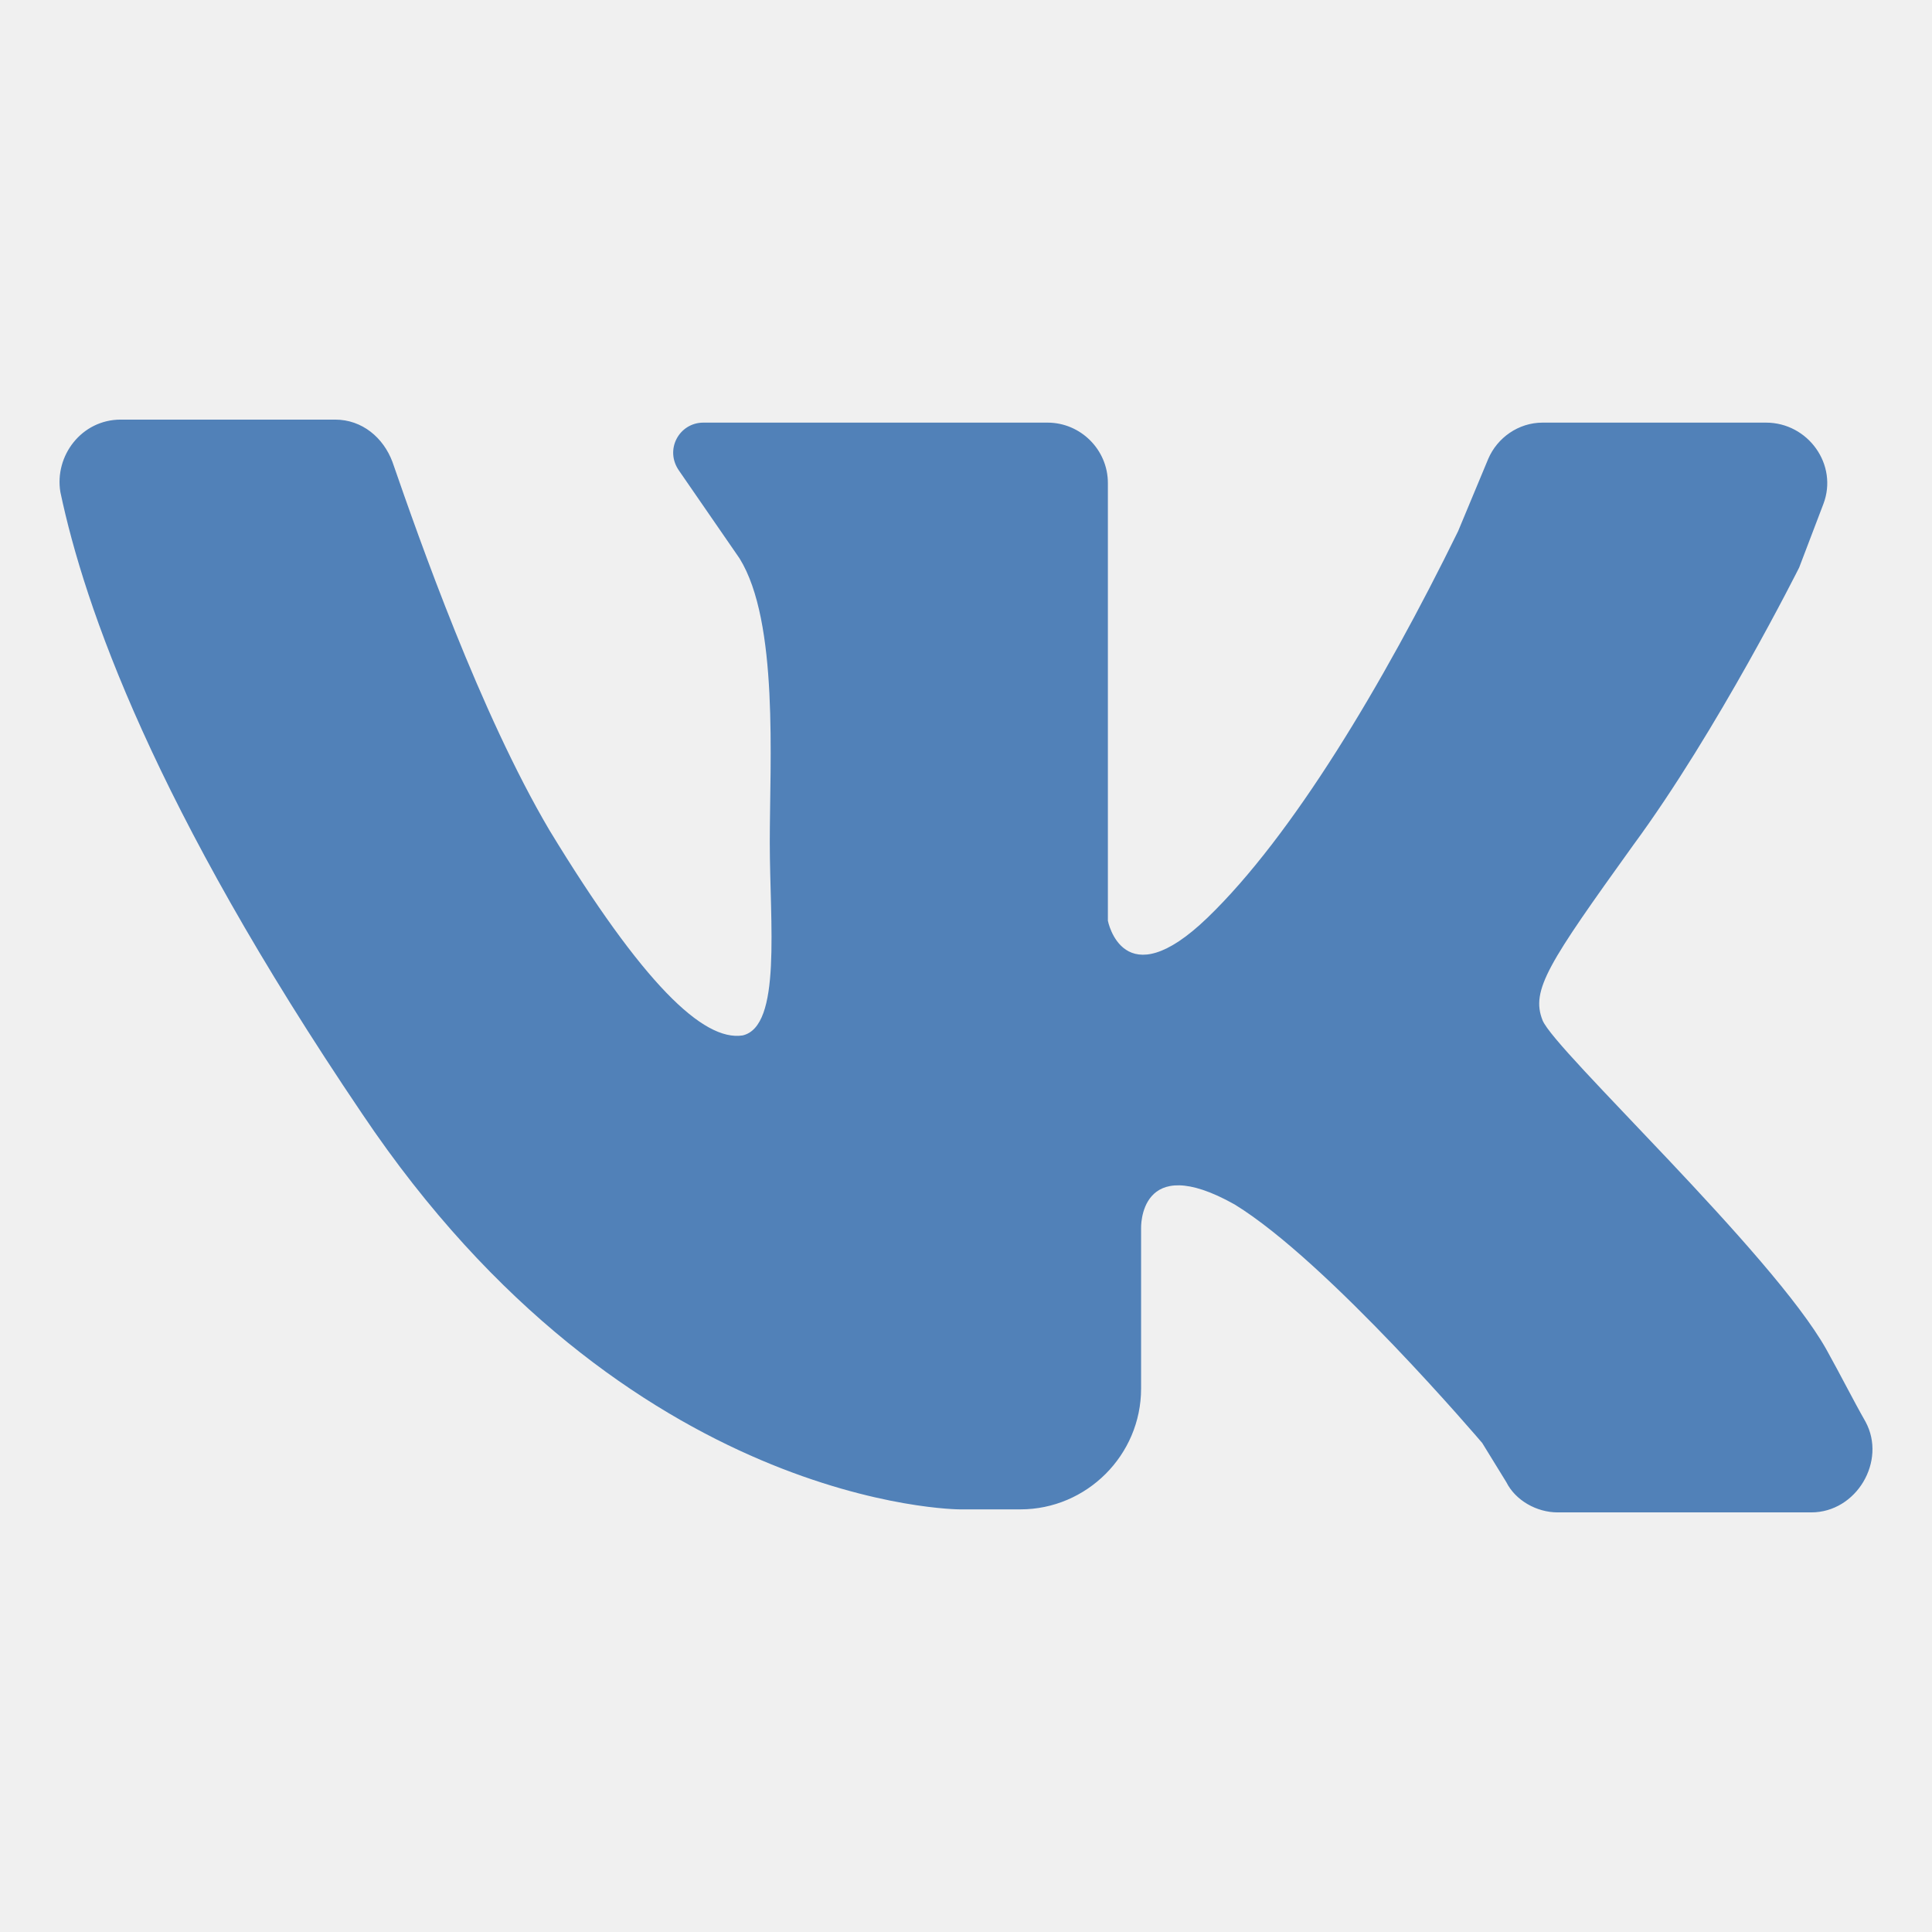
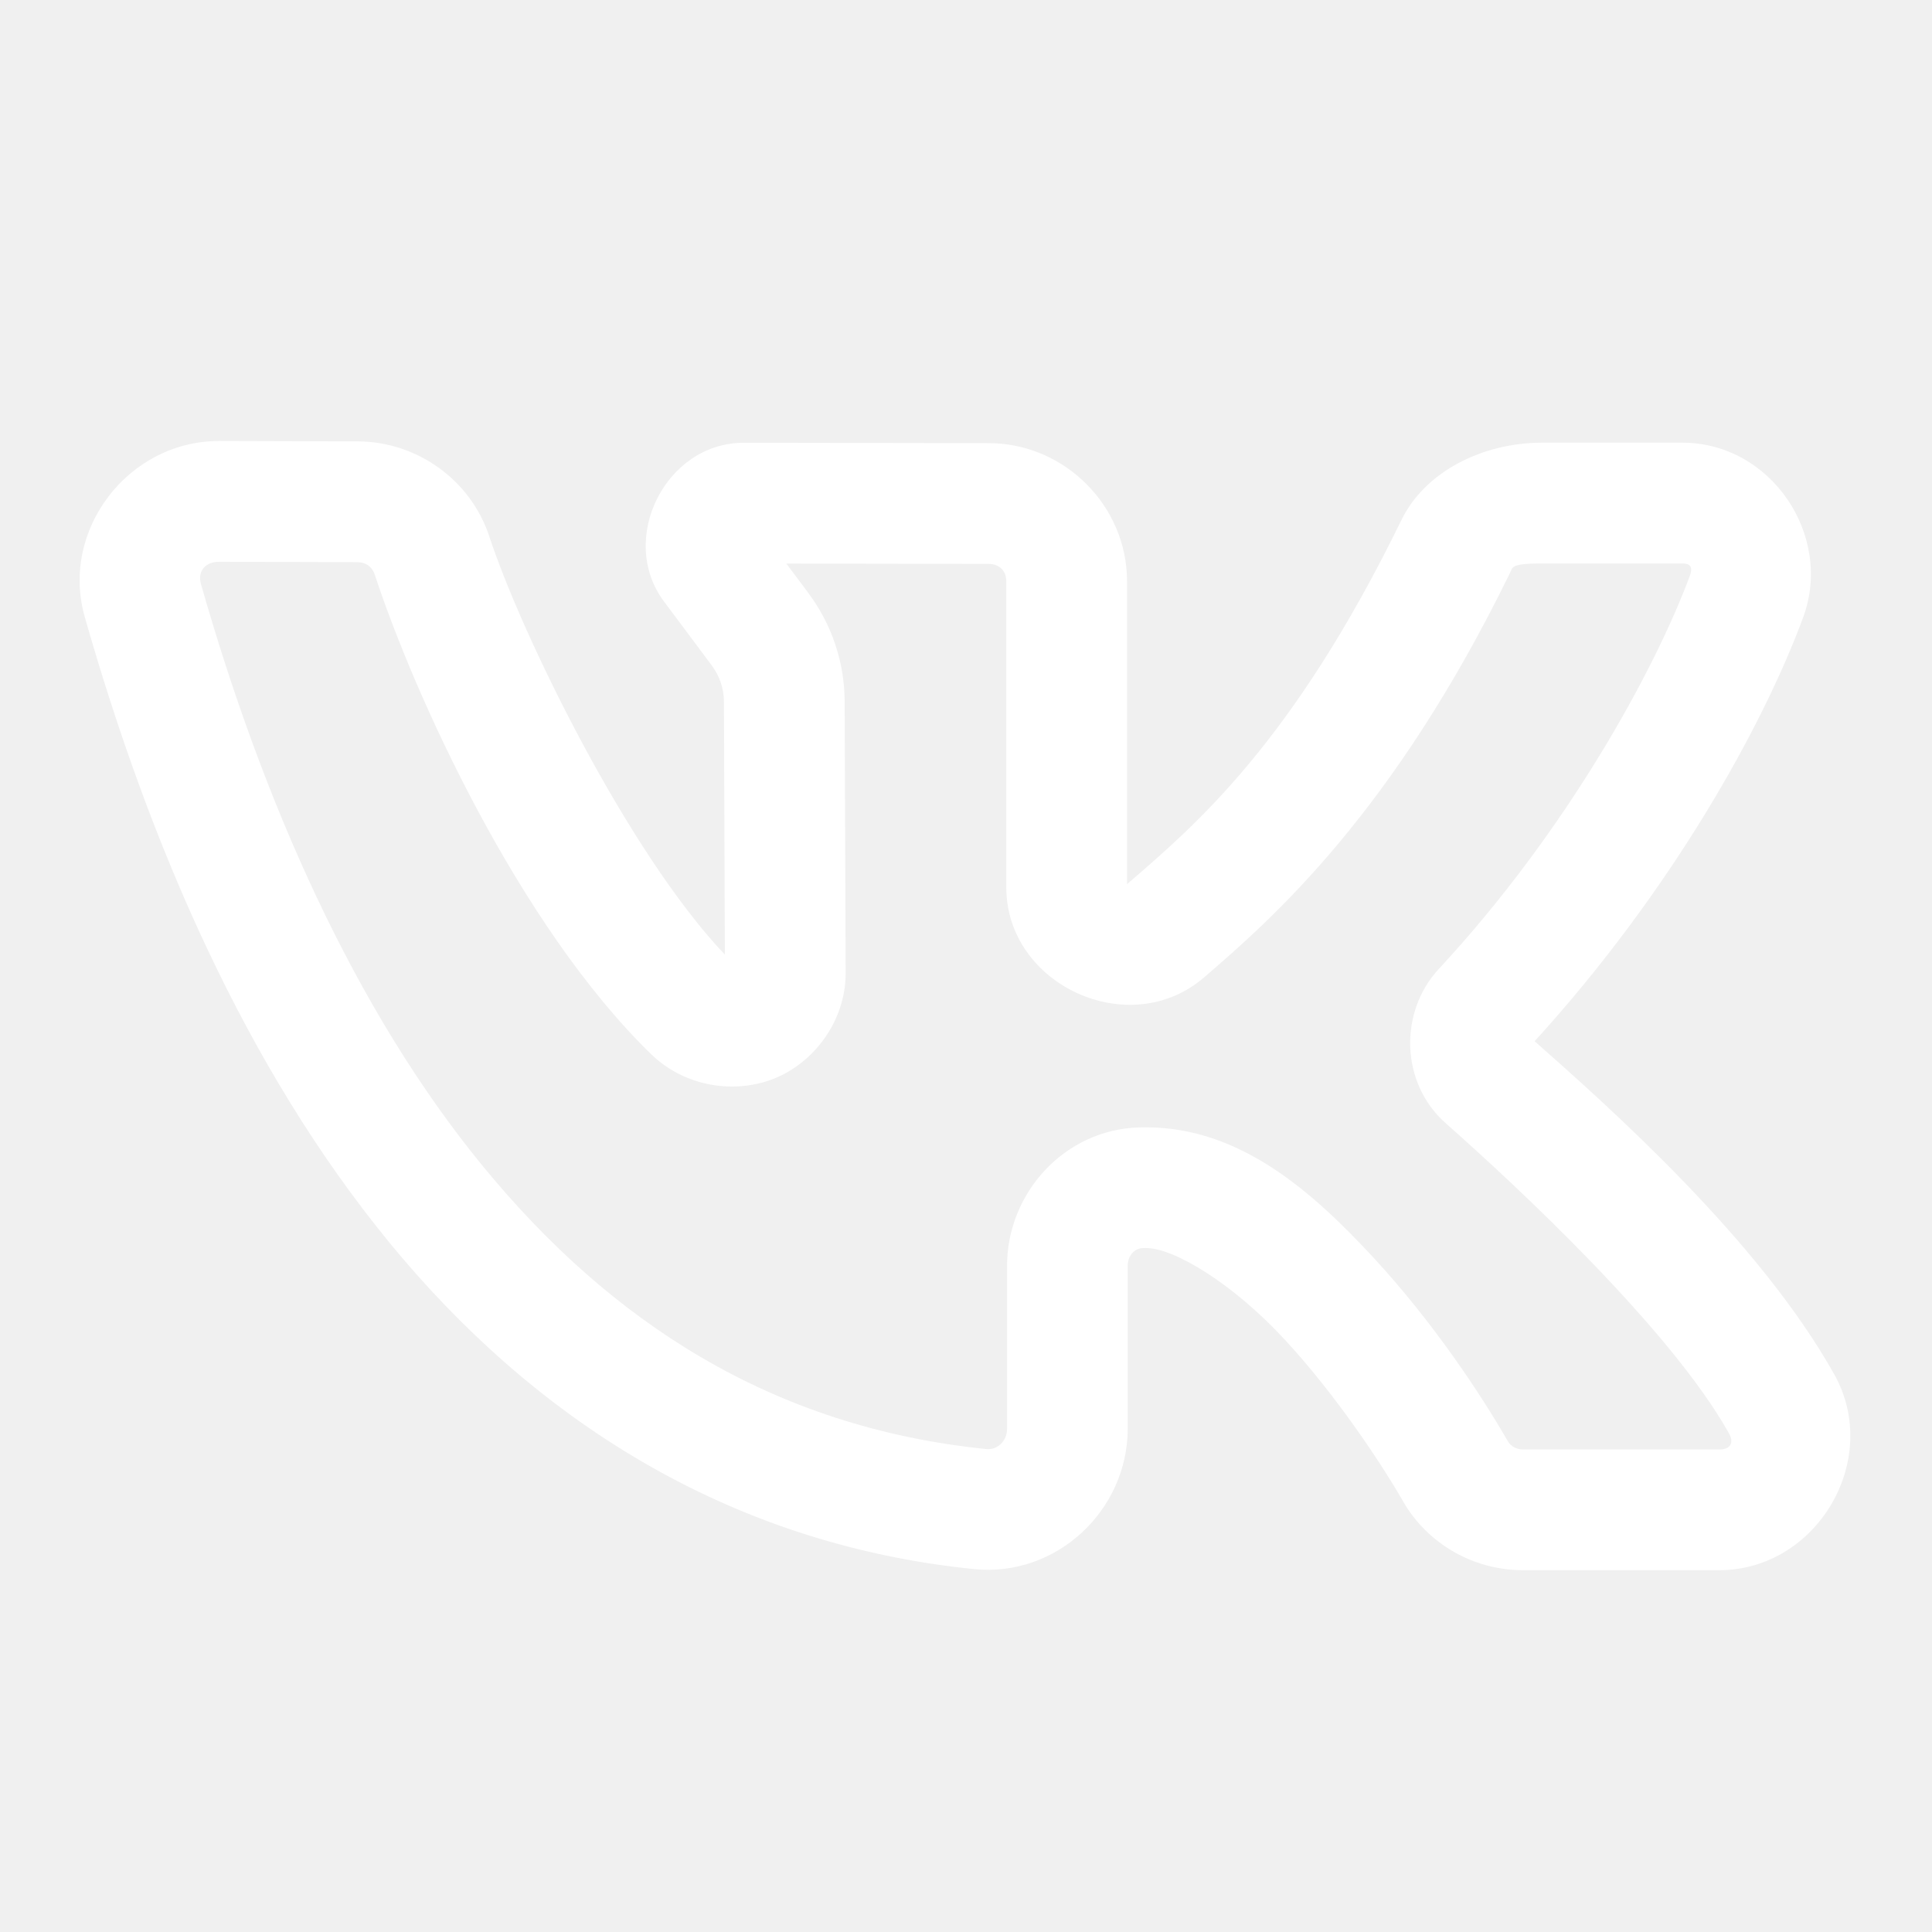
- <svg xmlns="http://www.w3.org/2000/svg" style="enable-background:new 0 0 64 64;" version="1.1" viewBox="0 0 64 64" xml:space="preserve">
-   <style type="text/css">
- 	.st0{fill:#4267B2;}
- 	.st1{fill:url(#SVGID_1_);}
- 	.st2{fill:#FFFFFF;}
- 	.st3{fill:#C2191E;}
- 	.st4{fill:#1DA1F3;}
- 	.st5{fill:#FEFE00;}
- 	.st6{fill:#25D366;stroke:#FFFFFF;stroke-width:5;stroke-miterlimit:10;}
- 	.st7{fill:#CB2027;}
- 	.st8{fill:#0077B5;}
- 	.st9{fill:url(#SVGID_2_);}
- 	.st10{fill:url(#SVGID_3_);}
- 	.st11{fill:#FF004F;}
- 	.st12{fill:#00F7EF;}
- 	.st13{fill:#5181B8;}
- 	.st14{fill:#395976;}
- 	.st15{fill:#F58220;}
- 	.st16{fill:#E6162D;}
- 	.st17{fill:#FF9933;}
- </style>
-   <g id="guidlines" />
-   <g id="FB" />
-   <g id="ig" />
-   <g id="yt" />
-   <g id="twitter" />
-   <g id="snapchat" />
-   <g id="WA" />
-   <g id="Pinterrest" />
-   <g id="Layer_9" />
-   <g id="Layer_10" />
-   <g id="Layer_11">
-     <path class="st13" d="M4,13.9c2.1,0,5.3,0,7.1,0c0.9,0,1.6,0.6,1.9,1.4c0.9,2.6,2.9,8.3,5.2,12.2c3.1,5.1,5.1,7,6.4,6.8   c1.3-0.3,0.9-3.7,0.9-6.4s0.3-7.3-1-9.4l-2-2.9c-0.5-0.7,0-1.6,0.8-1.6h11.4c1.1,0,2,0.9,2,2v14.5c0,0,0.5,2.6,3.3-0.1   c2.8-2.7,5.8-7.7,8.3-12.8l1-2.4c0.3-0.7,1-1.2,1.8-1.2h7.4c1.4,0,2.4,1.4,1.9,2.7l-0.8,2.1c0,0-2.7,5.4-5.5,9.2   c-2.8,3.9-3.4,4.8-3,5.8c0.4,1,7.6,7.7,9.4,10.9c0.5,0.9,0.9,1.7,1.3,2.4c0.7,1.3-0.3,3-1.8,3l-8.4,0c-0.7,0-1.4-0.4-1.7-1   l-0.8-1.3c0,0-5.1-6-8.2-7.9c-3.2-1.8-3.1,0.8-3.1,0.8v5.3c0,2.2-1.8,4-4,4h-2c0,0-11,0-19.8-13.1C5.1,26.7,2.8,20.1,2,16.3   C1.8,15.1,2.7,13.9,4,13.9z" />
+ <svg xmlns="http://www.w3.org/2000/svg" viewBox="0,0,256,256" width="50px" height="50px" fill-rule="nonzero">
+   <g fill="#ffffff" fill-rule="nonzero" stroke="none" stroke-width="1" stroke-linecap="butt" stroke-linejoin="miter" stroke-miterlimit="10" stroke-dasharray="" stroke-dashoffset="0" font-family="none" font-weight="none" font-size="none" text-anchor="none" style="mix-blend-mode: normal">
+     <g transform="scale(5.33333,5.33333)">
+       <path d="M5.436,10.957c-2.241,0 -3.948,2.204 -3.33,4.371c1.609,5.649 3.995,11.18 7.557,15.529c3.561,4.349 8.378,7.502 14.537,8.127c2.05,0.208 3.818,-1.463 3.818,-3.49v-4.047c0,-0.253 0.172,-0.432 0.369,-0.438c0.036,-0.001 0.066,-0.002 0.084,-0.002c0.707,0 2.161,0.886 3.438,2.264c1.277,1.377 2.406,3.083 2.949,4.027v0.002c0.615,1.067 1.76,1.711 2.979,1.711h4.873c2.427,0.002 4.051,-2.74 2.863,-4.863c-1.865,-3.335 -5.585,-6.634 -7.445,-8.279c3.409,-3.743 5.669,-7.822 6.67,-10.527c0.756,-2.044 -0.802,-4.344 -3,-4.344h-3.479c-1.512,0 -2.922,0.737 -3.498,1.916c-2.707,5.548 -5.12,7.585 -6.82,9.053v-7.527c0,-1.878 -1.558,-3.426 -3.43,-3.43l-6.092,-0.01c-1.94,-0.002 -3.143,2.393 -1.98,3.947l1.176,1.574l0.002,0.004c0.202,0.266 0.309,0.586 0.309,0.914v0.002l0.023,6.277c-2.423,-2.555 -5.055,-7.968 -5.85,-10.383v-0.002c-0.464,-1.41 -1.798,-2.363 -3.271,-2.367h-0.002l-3.447,-0.01zM5.436,13.957l3.443,0.01c0.212,0.001 0.367,0.115 0.43,0.305c0.986,2.999 3.578,8.714 6.863,11.914c0.853,0.831 2.105,1 3.076,0.605c0.971,-0.394 1.762,-1.416 1.762,-2.615v-0.002l-0.025,-6.734c0,-0.981 -0.321,-1.935 -0.91,-2.717l-0.002,-0.004l-0.537,-0.717l5.029,0.008c0.263,0.001 0.436,0.172 0.436,0.43v7.604c0,2.435 3.066,3.834 4.91,2.242h0.002c1.69,-1.46 4.681,-4.065 7.604,-10.055c0.068,-0.139 0.009,-0.232 0.803,-0.232h3.479c0.203,0 0.262,0.096 0.186,0.303c-0.851,2.298 -3.022,6.306 -6.24,9.773c-0.992,1.069 -0.952,2.835 0.17,3.828c1.758,1.555 5.595,5.123 7.041,7.709c0.132,0.237 0.033,0.401 -0.242,0.4h-4.875c-0.168,0 -0.306,-0.082 -0.379,-0.209c-0.65,-1.129 -1.841,-2.945 -3.348,-4.57c-1.507,-1.625 -3.3,-3.225 -5.639,-3.225c-0.066,0 -0.121,0.001 -0.162,0.002h-0.004h-0.002c-1.861,0.052 -3.285,1.632 -3.285,3.438v4.047c0,0.311 -0.24,0.534 -0.516,0.506c-5.324,-0.541 -9.336,-3.156 -12.52,-7.043c-3.183,-3.887 -5.457,-9.062 -6.992,-14.451c-0.086,-0.301 0.099,-0.549 0.445,-0.549z" />
+     </g>
  </g>
-   <g id="Layer_12" />
-   <g id="Layer_13" />
-   <g id="Layer_14" />
-   <g id="Layer_15" />
-   <g id="Layer_16" />
-   <g id="Layer_17" />
</svg>
